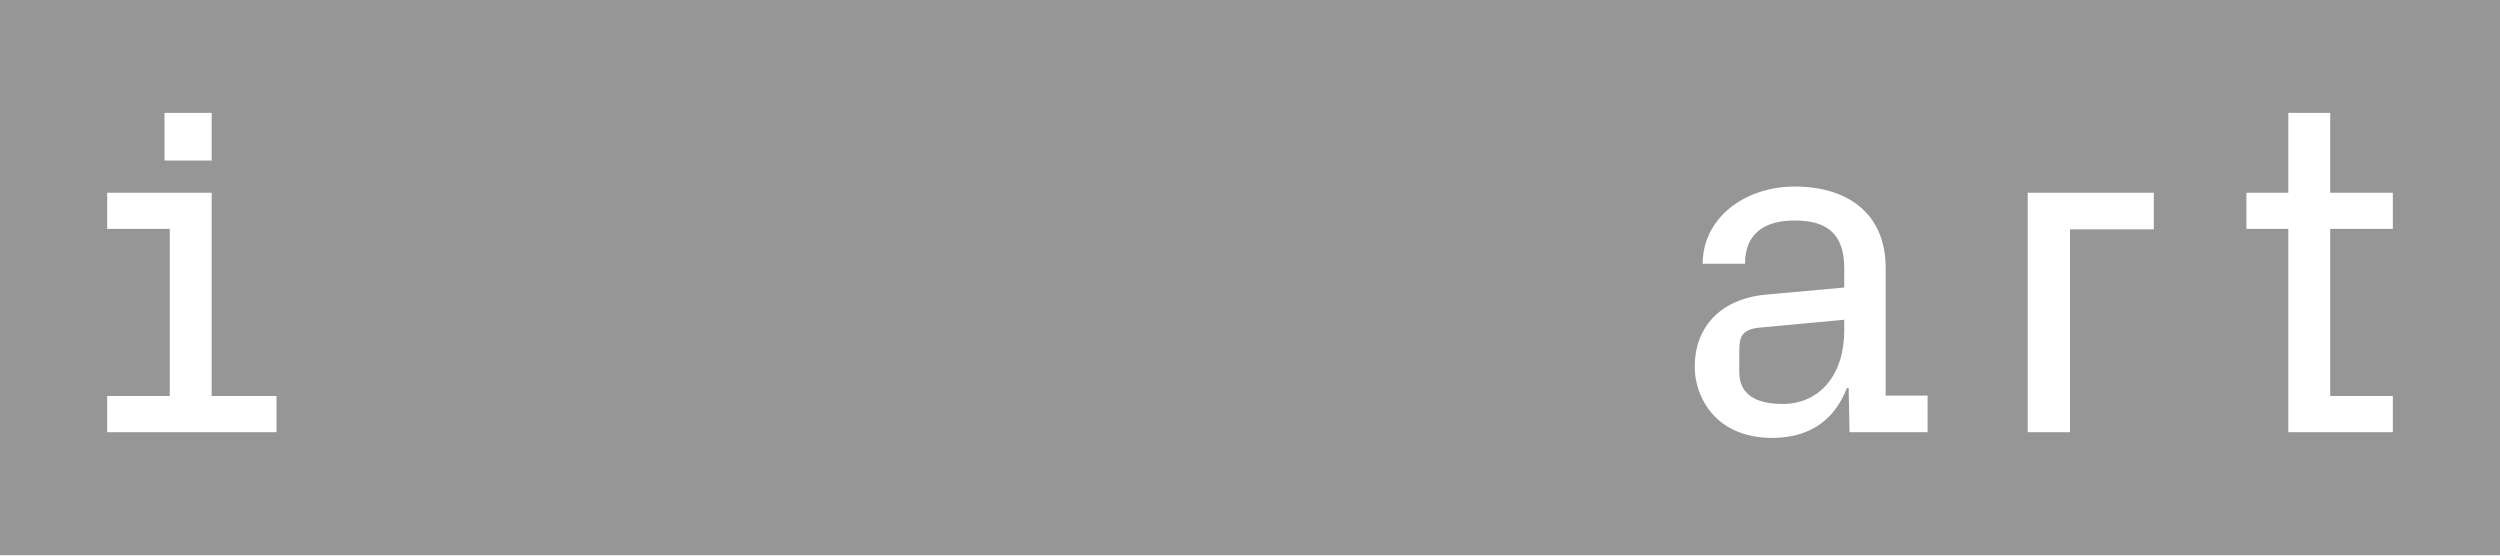
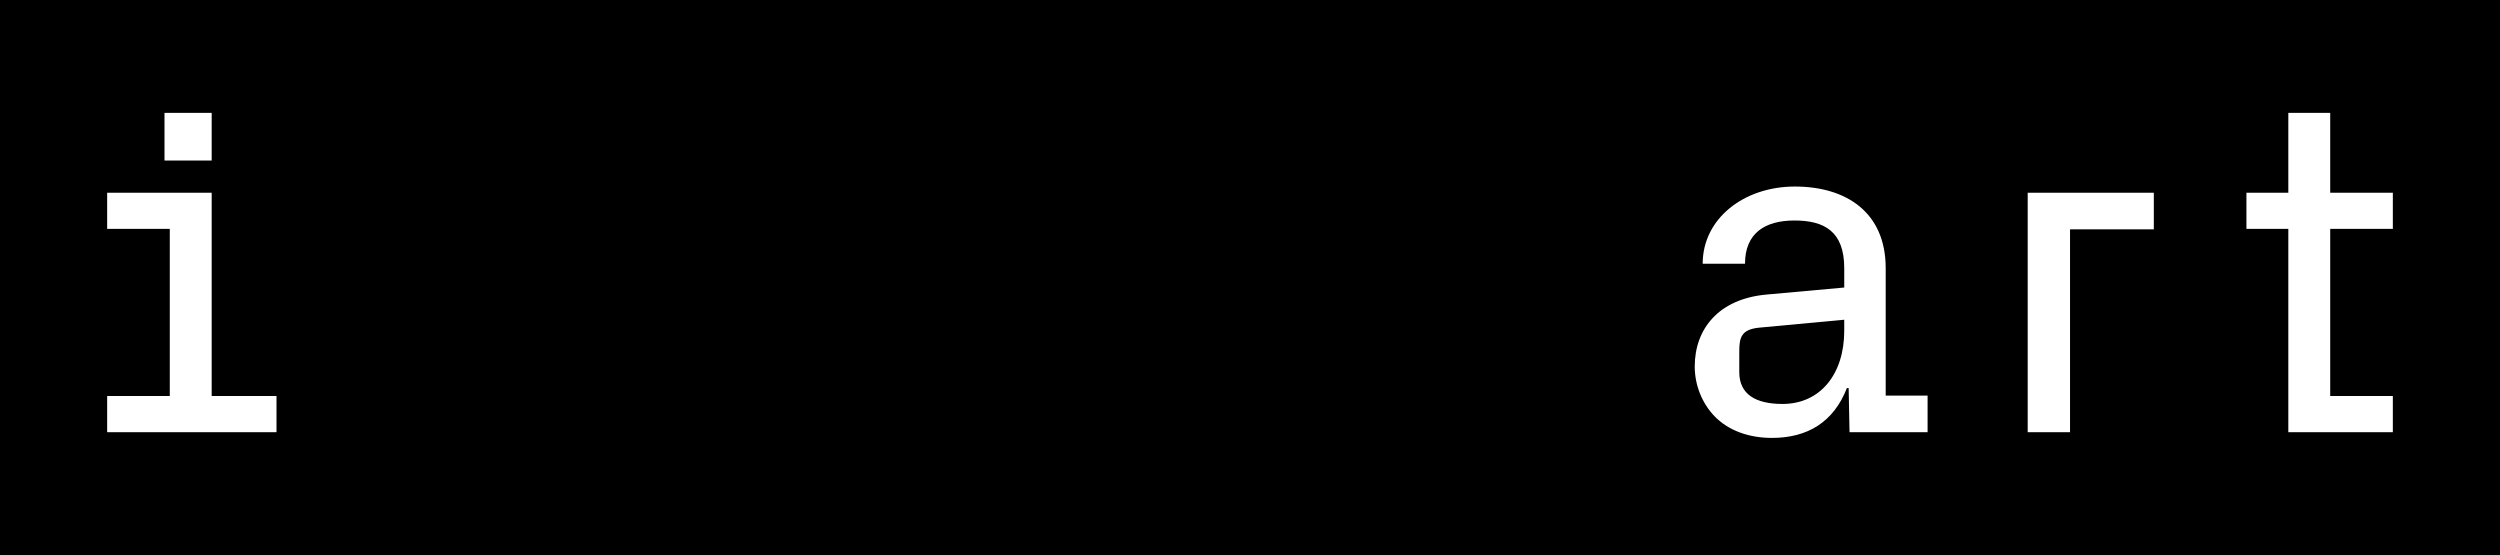
<svg xmlns="http://www.w3.org/2000/svg" id="Ebene_1" version="1.1" viewBox="0 0 566.9 125.9">
-   <path d="M394.4,79.6v4.8c0,5,3.7,7.2,9.8,7.2,8.6,0,14-6.8,14-16.6v-2.5l-19.3,1.8c-4,.4-4.5,2.2-4.5,5.3Z" fill="#969696" />
-   <path d="M0,0v125.9h566.9V0H0ZM37.3,25.6h10.7v10.8h-10.7v-10.8ZM62.7,98H24.3v-8.2h14.2v-37.9h-14.2v-8.2h23.7v46.1h14.7v8.2ZM437,98h-17.6l-.2-10h-.4c-3,7.7-8.9,11.3-17,11.3-5.3,0-9.9-1.7-13-4.9-2.8-2.9-4.5-7-4.5-11.3,0-8.5,5.4-15.3,16.2-16.3l17.7-1.6v-4.4c0-8.4-4.6-10.8-11.3-10.8s-11.2,2.9-11.2,9.8h-9.6c0-10.2,9.3-17.5,20.9-17.5s20.6,5.8,20.6,18.5v28.9h9.5v8.3h-.1ZM488.4,52h-19v46h-9.6v-54.3h28.6v8.3ZM542.6,51.9h-14.2v37.9h14.2v8.2h-23.7v-46.1h-9.5v-8.2h9.5v-18.1h9.5v18.1h14.2v8.2Z" fill="#969696" />
+   <path d="M394.4,79.6v4.8c0,5,3.7,7.2,9.8,7.2,8.6,0,14-6.8,14-16.6v-2.5l-19.3,1.8c-4,.4-4.5,2.2-4.5,5.3Z" />
+   <path d="M0,0v125.9h566.9V0H0ZM37.3,25.6h10.7v10.8h-10.7v-10.8ZM62.7,98H24.3v-8.2h14.2v-37.9h-14.2v-8.2h23.7v46.1h14.7v8.2ZM437,98h-17.6l-.2-10h-.4c-3,7.7-8.9,11.3-17,11.3-5.3,0-9.9-1.7-13-4.9-2.8-2.9-4.5-7-4.5-11.3,0-8.5,5.4-15.3,16.2-16.3l17.7-1.6v-4.4c0-8.4-4.6-10.8-11.3-10.8s-11.2,2.9-11.2,9.8h-9.6c0-10.2,9.3-17.5,20.9-17.5s20.6,5.8,20.6,18.5v28.9h9.5v8.3s-.1,0-.1,0ZM488.4,52h-19v46h-9.6v-54.3h28.6v8.3ZM542.6,51.9h-14.2v37.9h14.2v8.2h-23.7v-46.1h-9.5v-8.2h9.5v-18.1h9.5v18.1h14.2v8.2Z" />
</svg>
